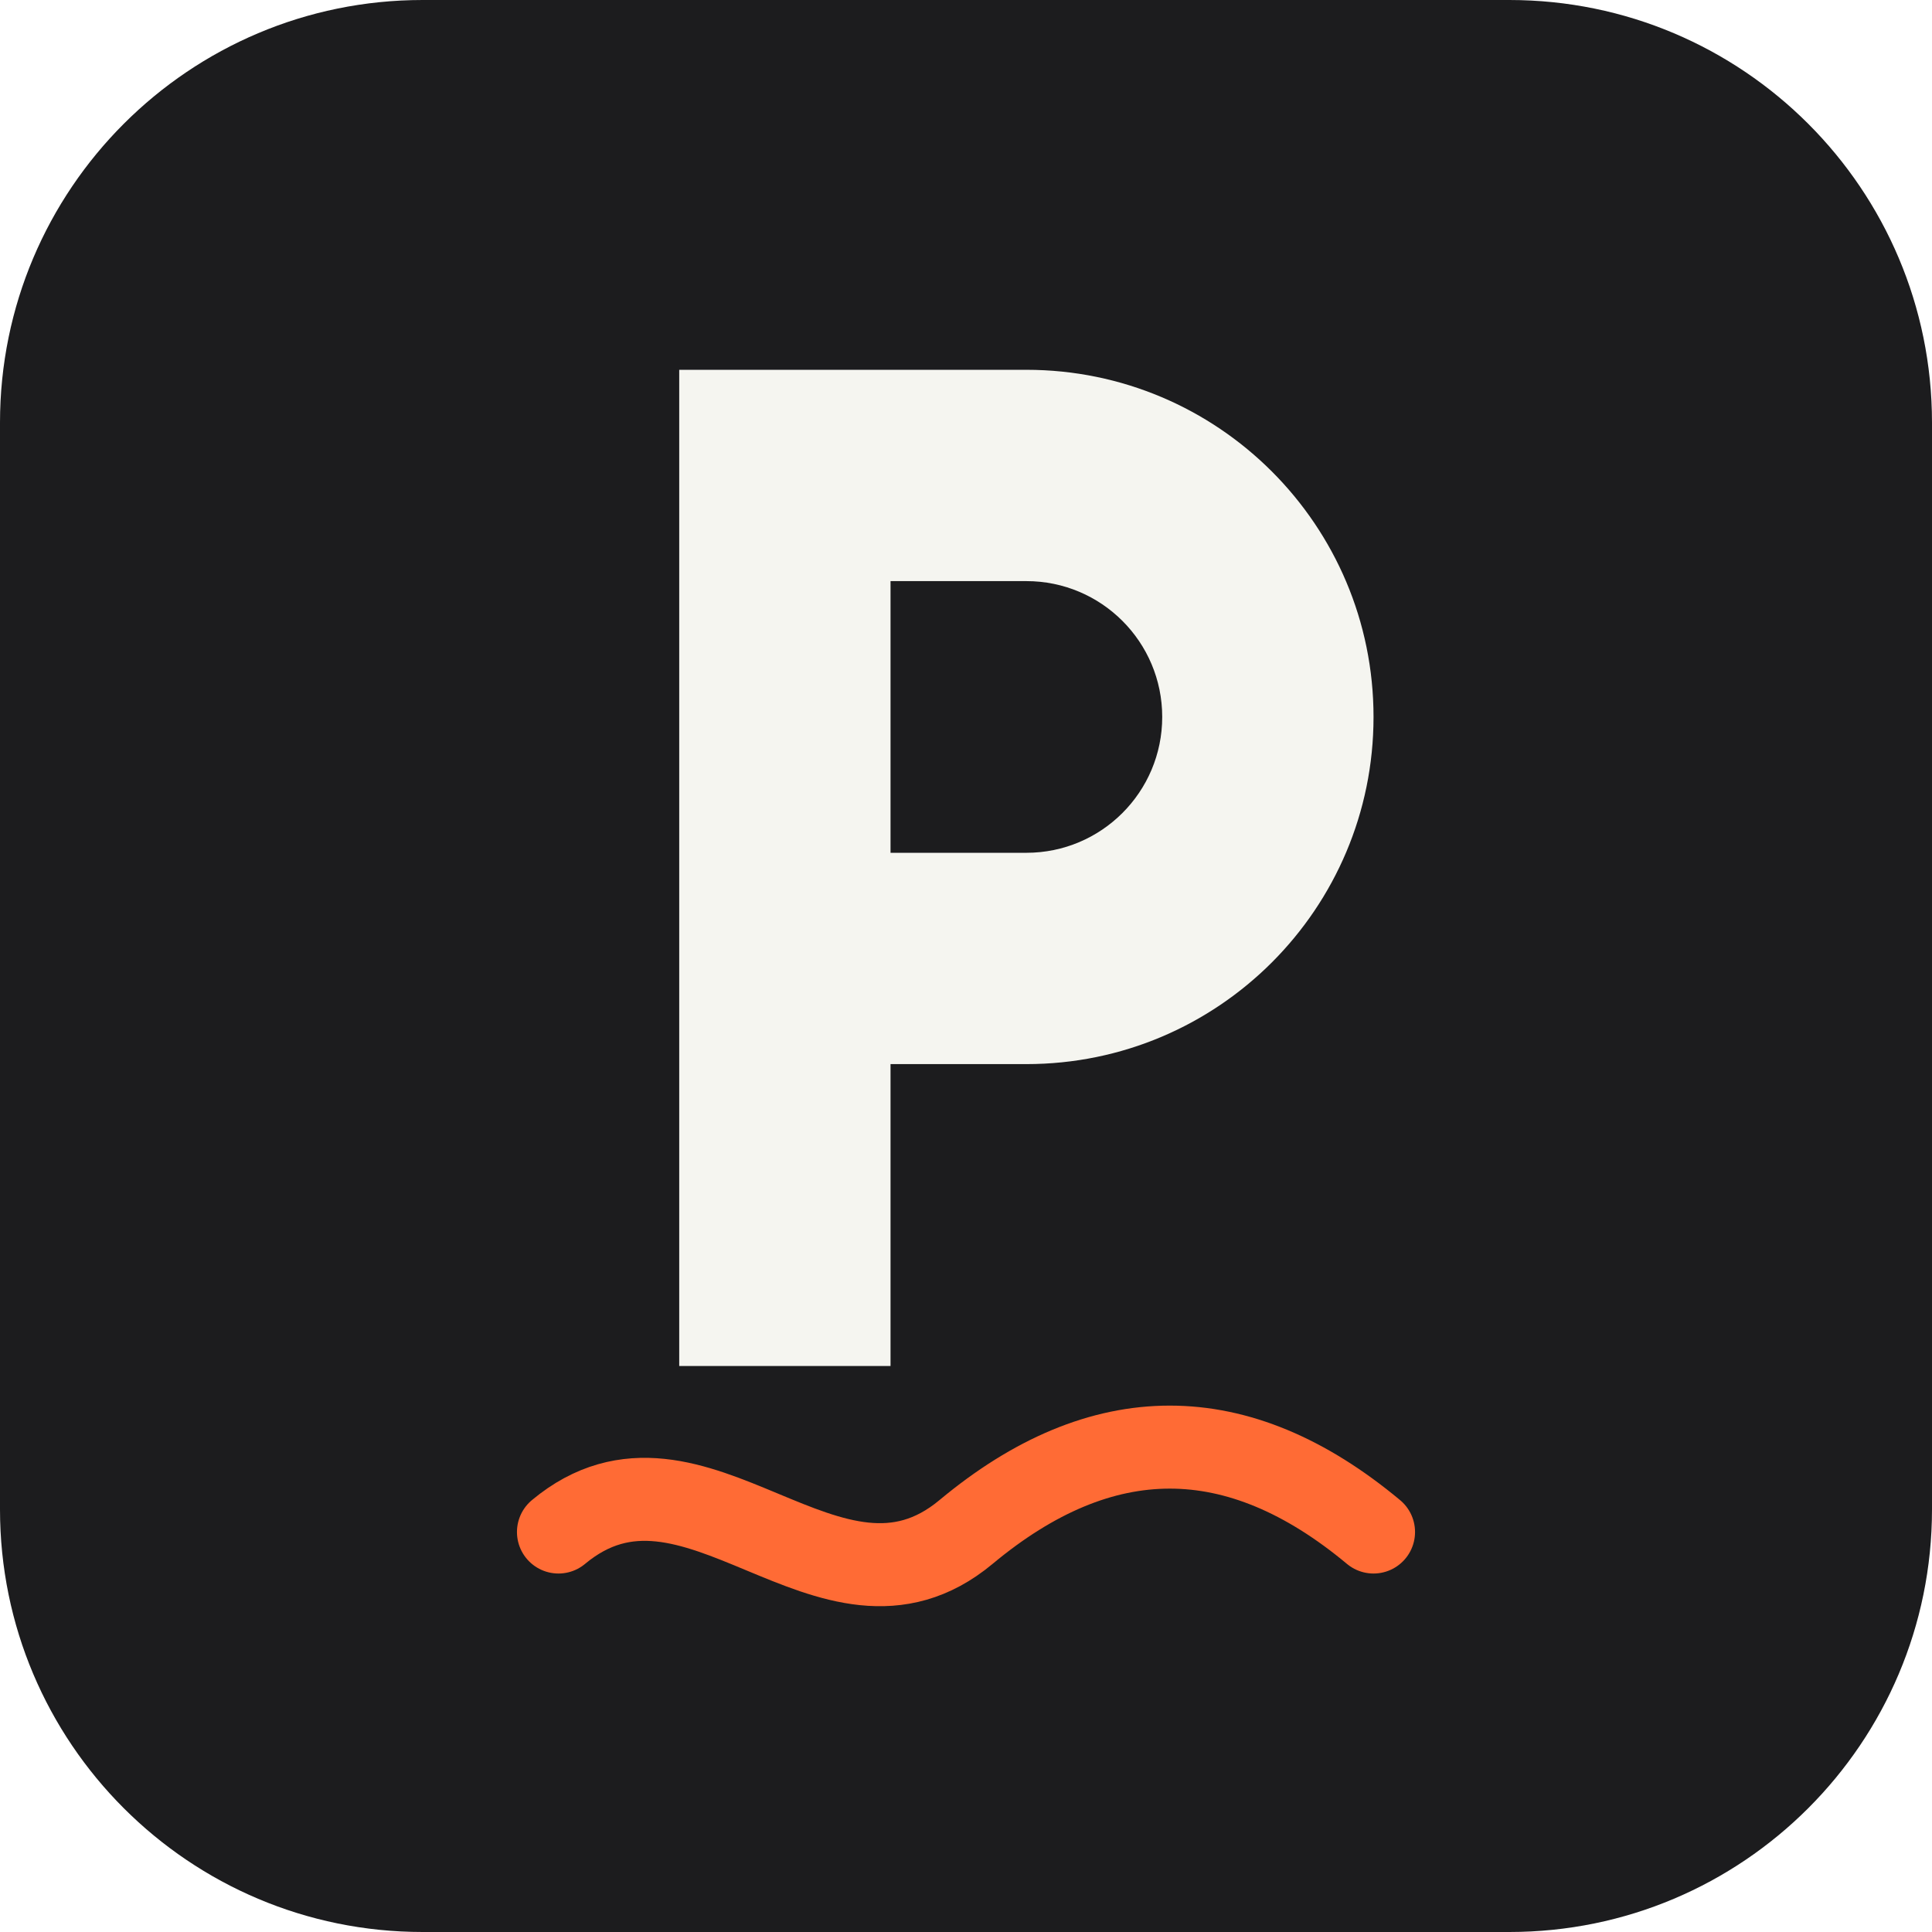
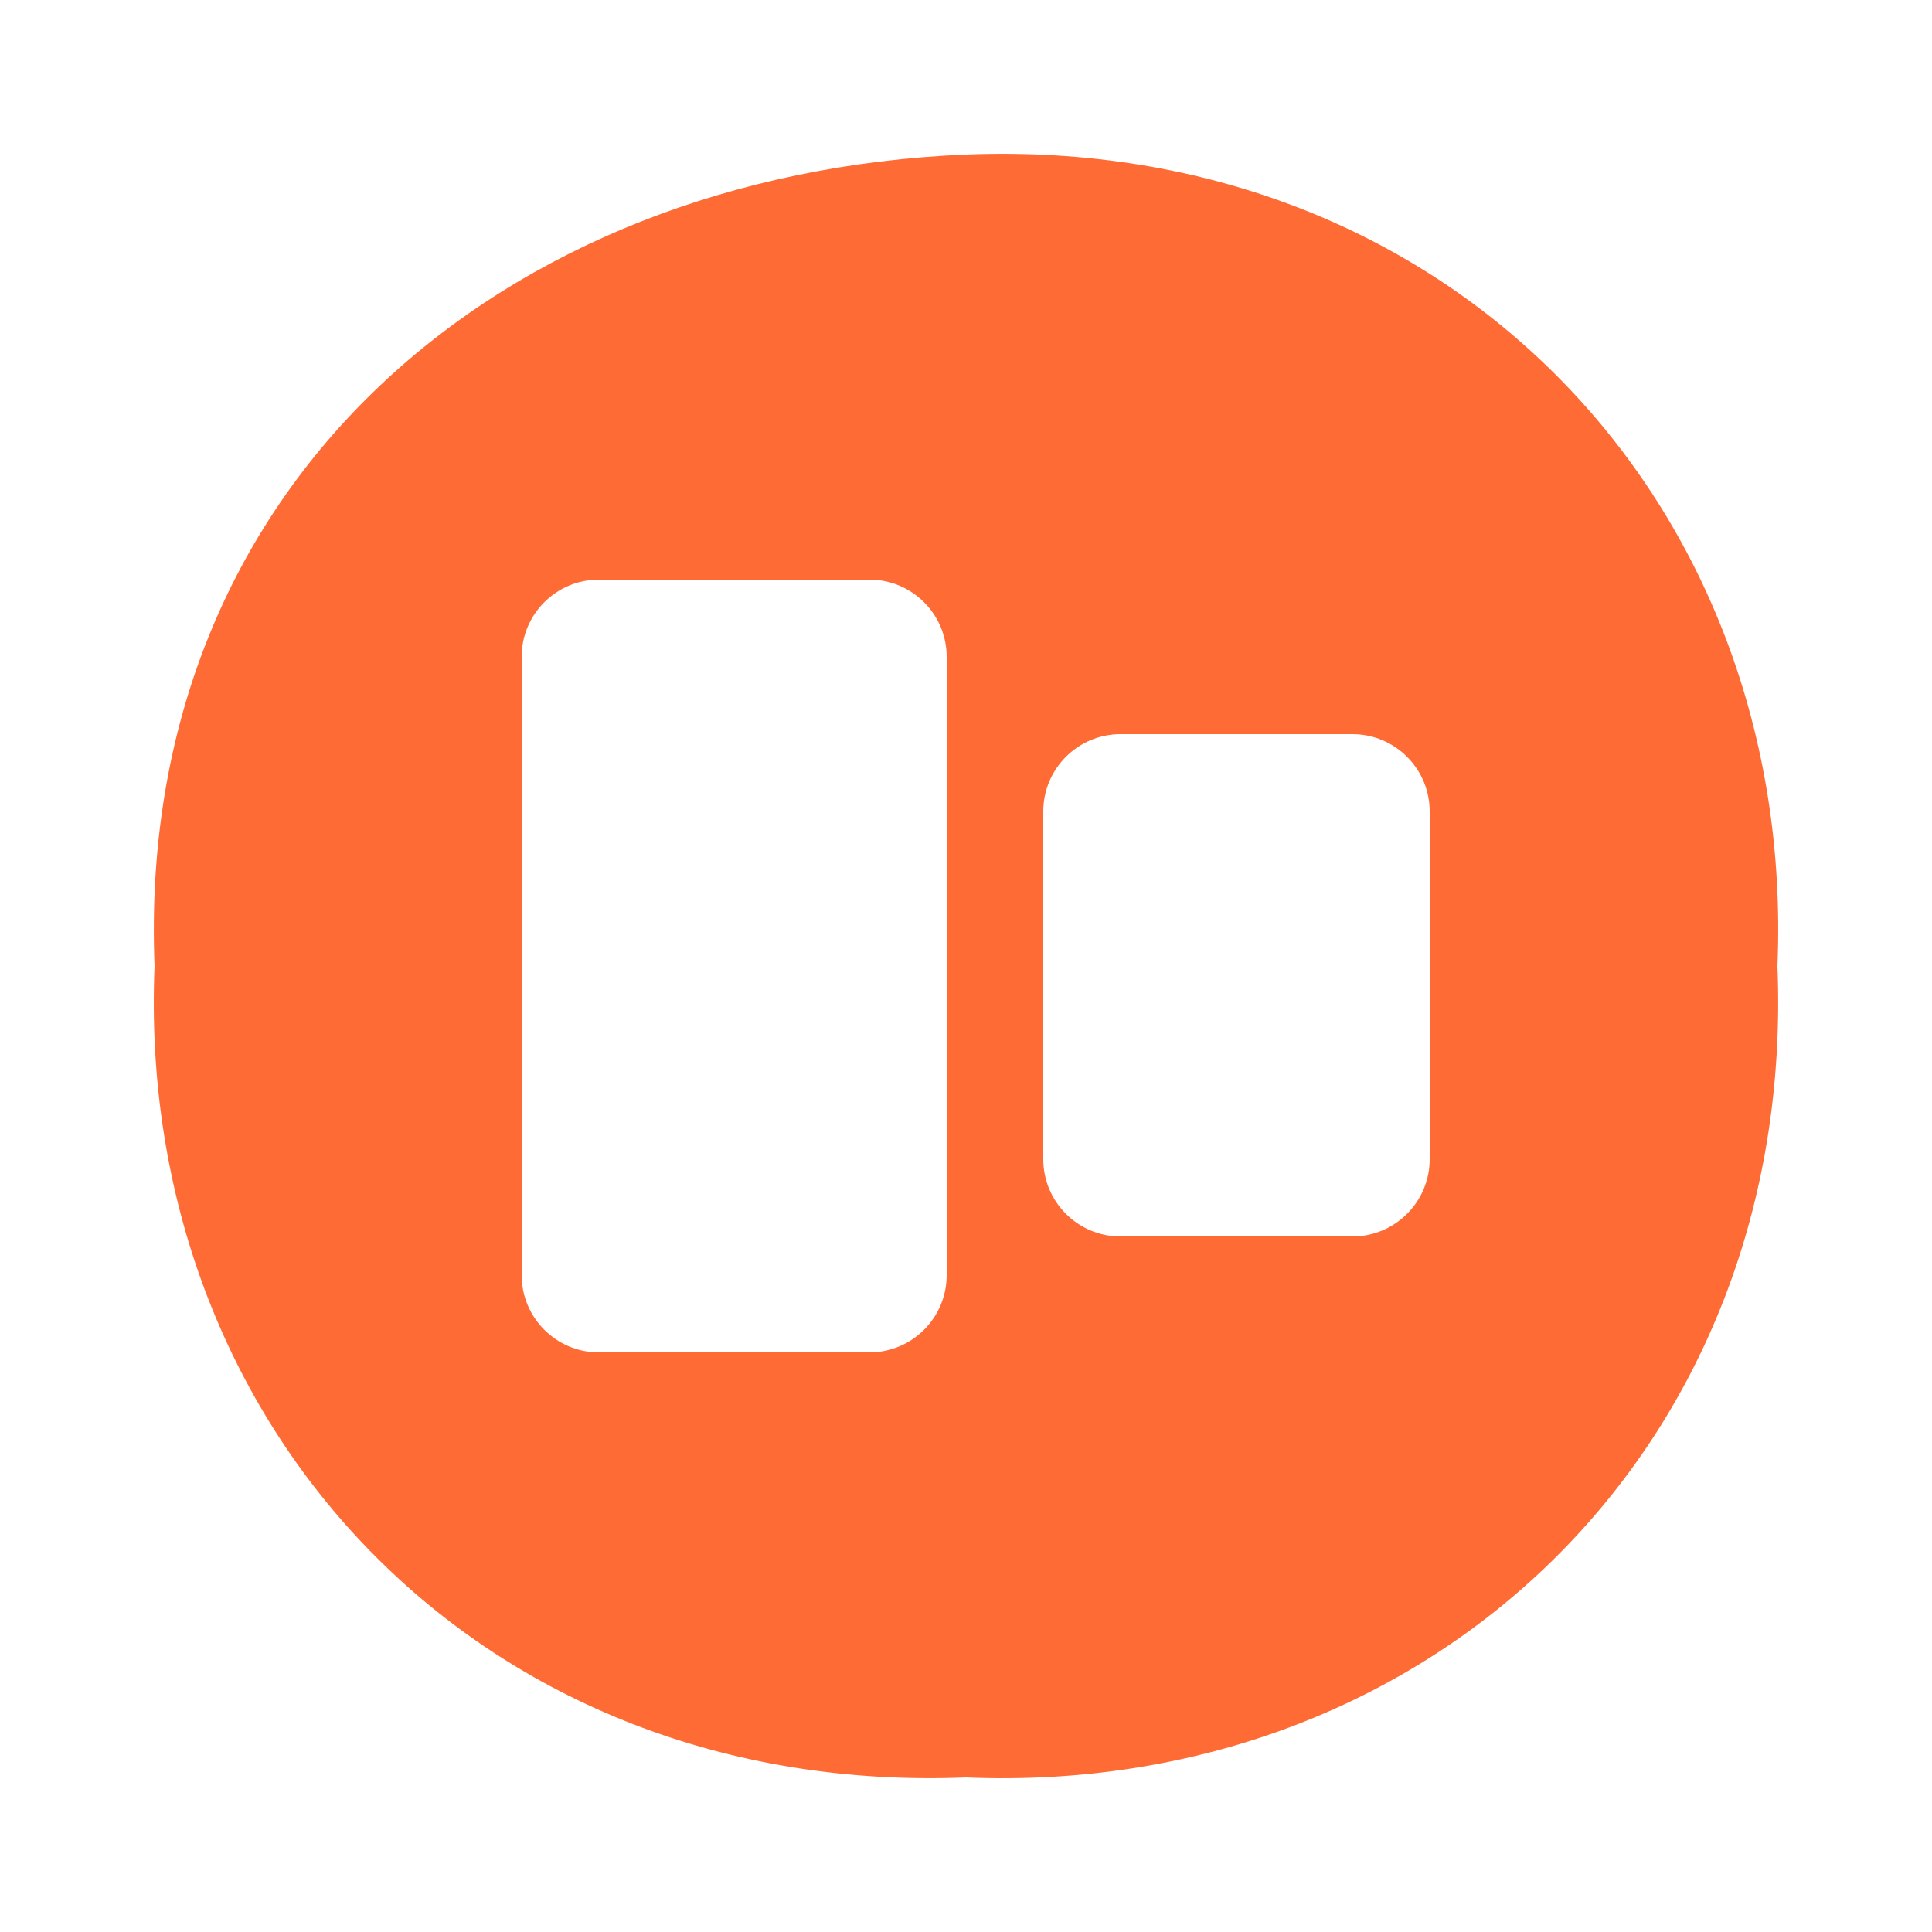
- <svg xmlns="http://www.w3.org/2000/svg" viewBox="0 0 512 512">
-   <rect width="512" height="512" rx="112" fill="#1C1C1E" />
-   <path fill="#F5F5F0" fill-rule="evenodd" d="M180 98h92a92 92 0 0 1 0 184h-36v80h-56zM236 154v72h36a36 36 0 0 0 0-72z" />
-   <path fill="none" stroke="#FF6B35" stroke-width="22" stroke-linecap="round" d="M148 406c36-30 72 30 108 0s72-30 108 0" />
+ <svg xmlns="http://www.w3.org/2000/svg" viewBox="0 0 100 100">
+   <path fill="#FF6B35" fill-rule="evenodd" d="M50 8C75 7 93 26 92 50C93 75 74 93 50 92C25 93 7 74 8 50C7 25 26 9 50 8ZM31 30H45A4 4 0 0 1 49 34V66A4 4 0 0 1 45 70H31A4 4 0 0 1 27 66V34A4 4 0 0 1 31 30ZM58 38H70A4 4 0 0 1 74 42V60A4 4 0 0 1 70 64H58A4 4 0 0 1 54 60V42A4 4 0 0 1 58 38Z" />
</svg>
